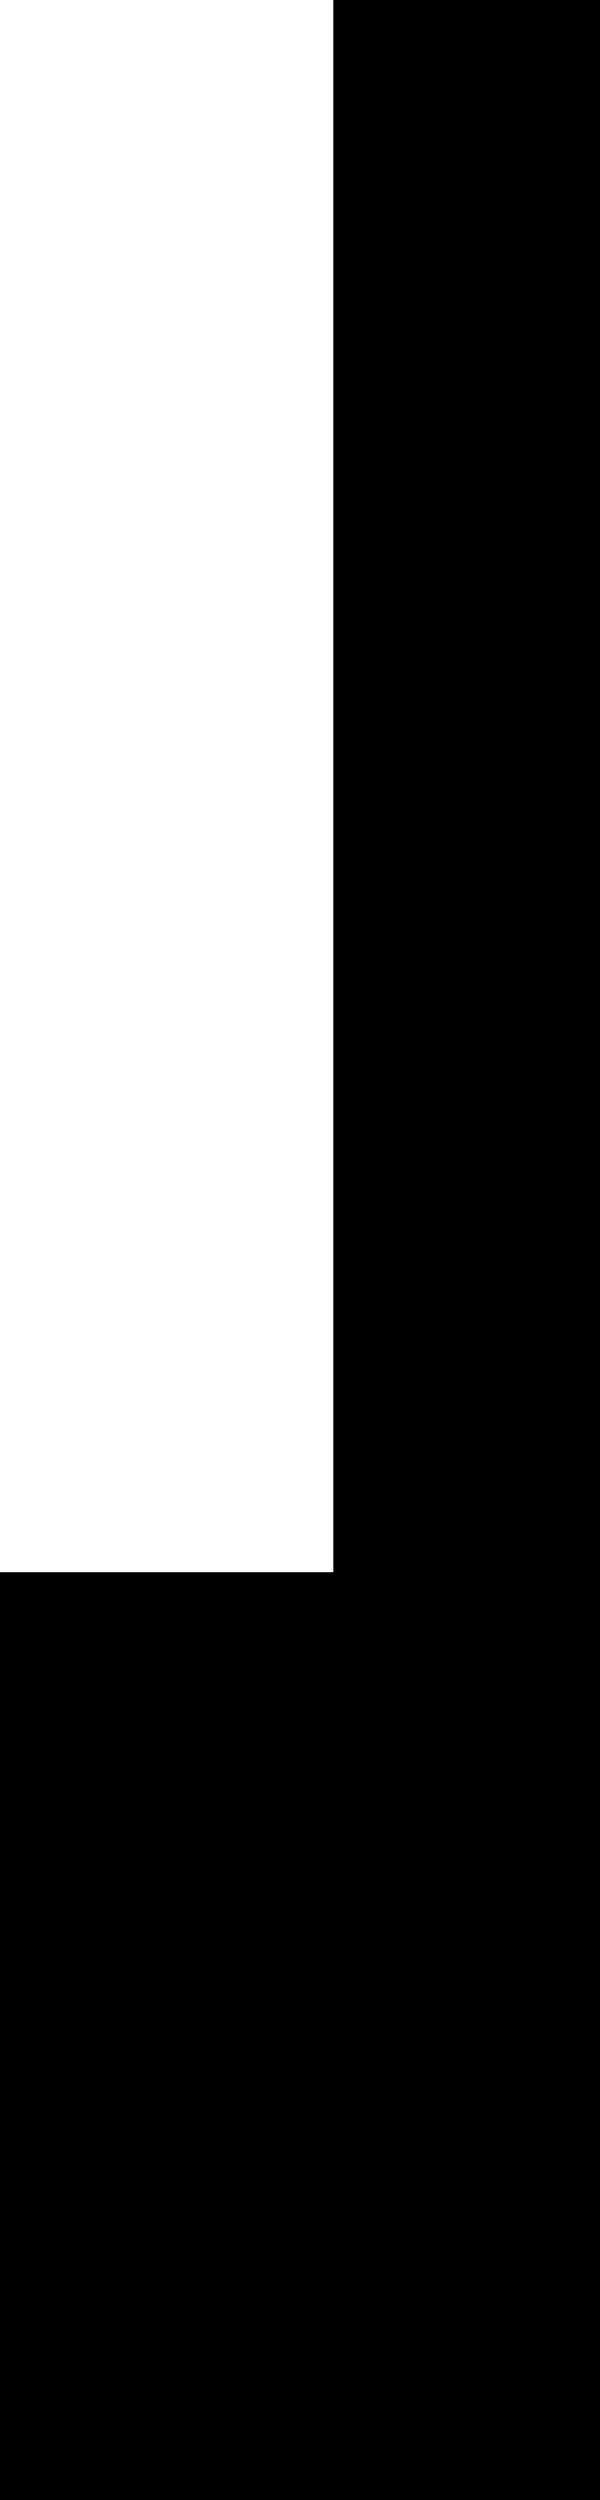
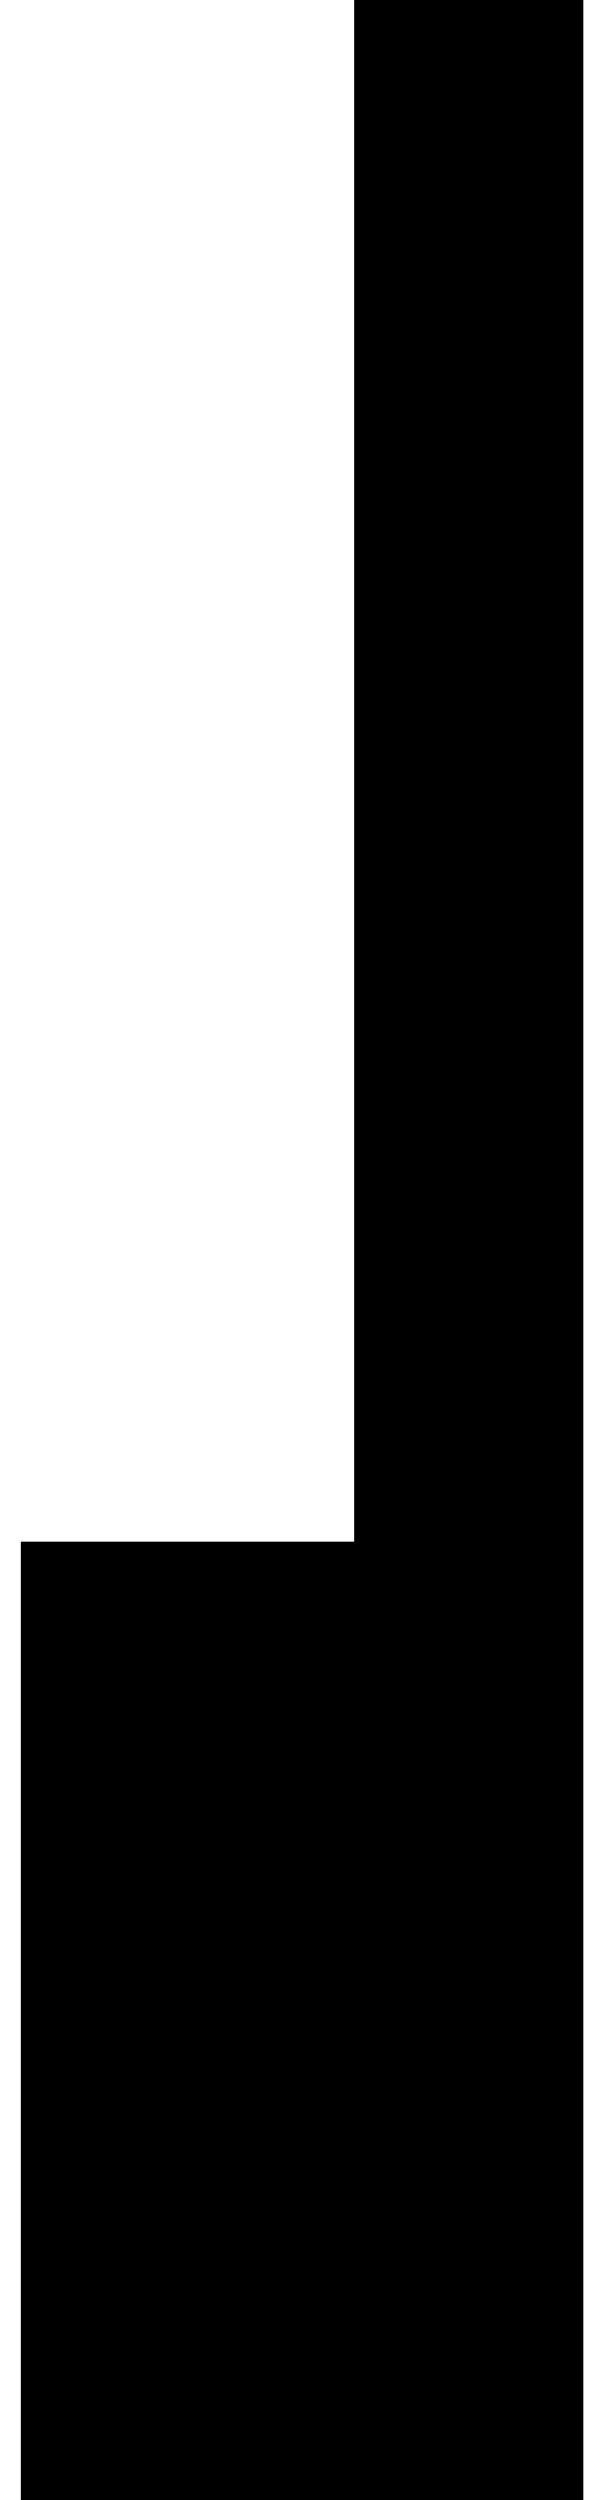
- <svg viewBox="0 0 108 450">
-   <polygon class="edge" points="108 450 0 450 0 283 60 283 60 0 108 0 108 450" />
-   <polygon class="face" points="100 442 8 442 8 291 68 291 68 8 100 8 100 442" />
-   <rect class="eBottom" x="22" y="386" width="64" height="48" rx="15" />
-   <rect class="eFace" x="22" y="391" width="64" height="43" rx="15" />
+ <svg viewBox="0 0 116 480">
+   <polygon class="edge" points="112 480 4 480 4 296 68 296 68 0 112 0 112 480" />
+   <polygon class="face" points="104 472 12 472 12 304 76 304 76 8 104 8 104 472" />
+   <rect class="eBottom" x="26" y="416" width="64" height="48" rx="15" />
+   <rect class="eFace" x="26" y="421" width="64" height="43" rx="15" />
</svg>
